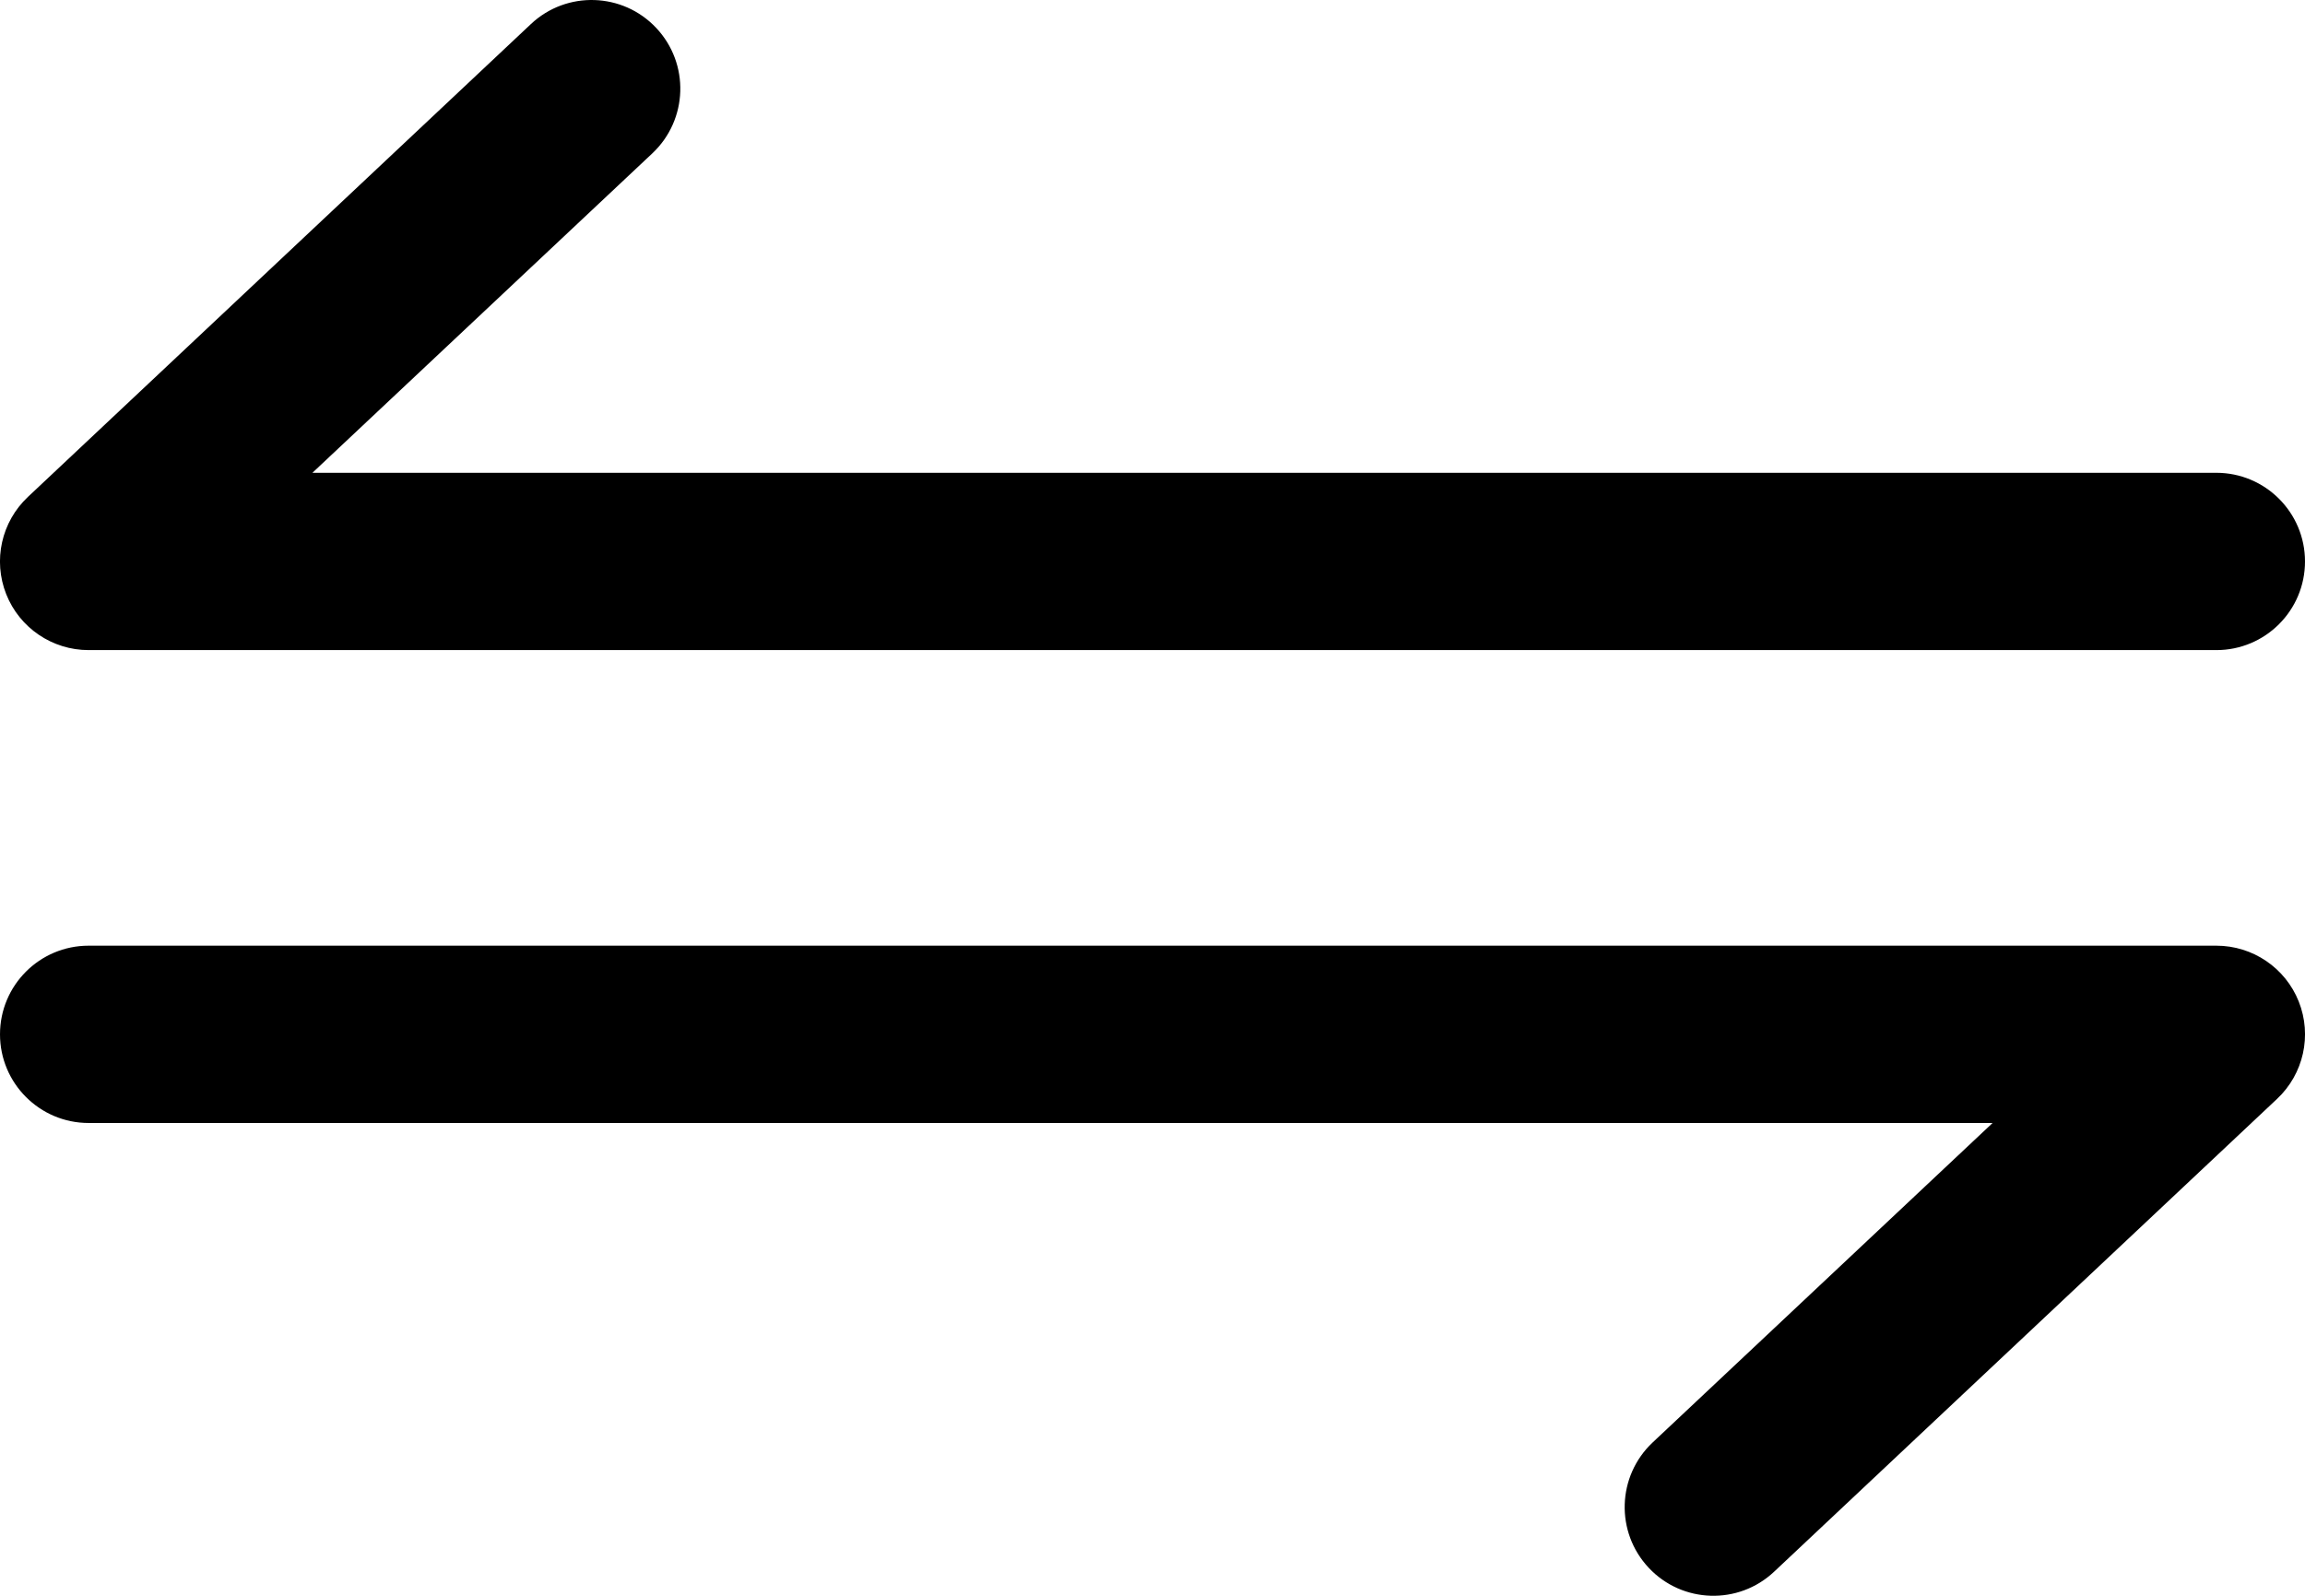
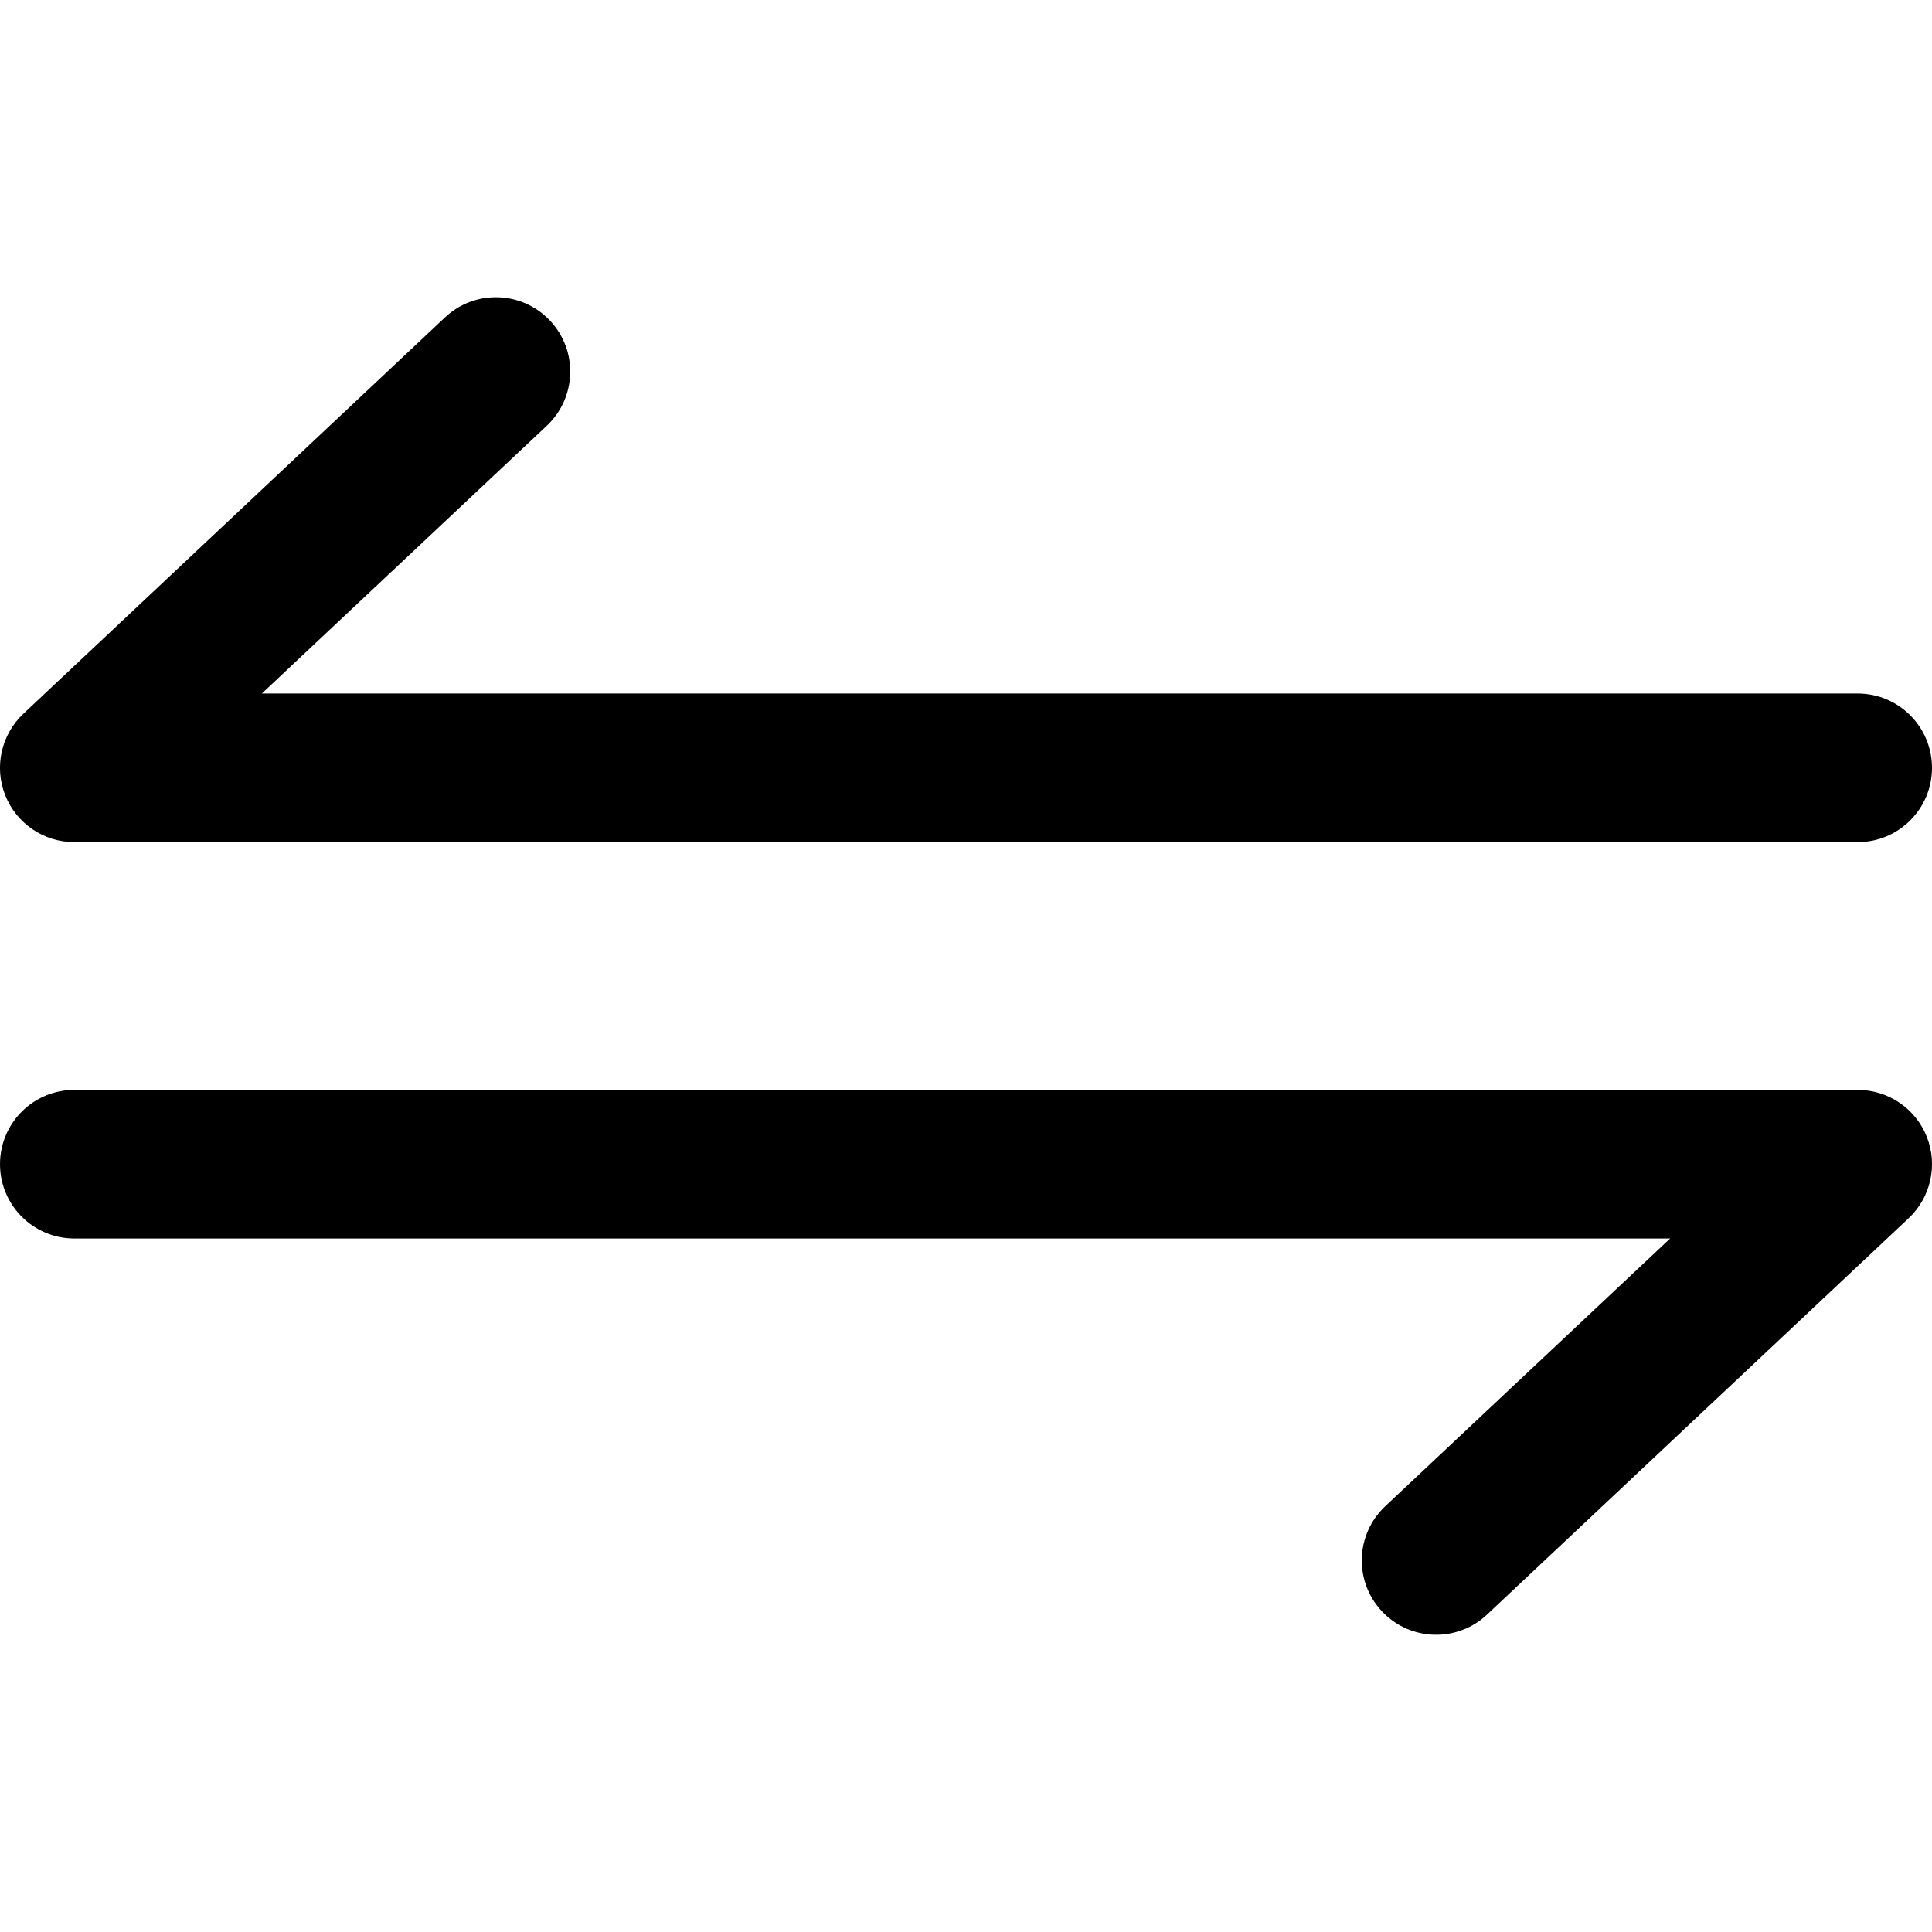
- <svg xmlns="http://www.w3.org/2000/svg" width="26" height="18" viewBox="0 0 26 18">
-   <path fill-rule="evenodd" clip-rule="evenodd" d="M3.62793e-05 11.667C3.62793e-05 11.114 0.448 10.667 1 10.667H25C25.41 10.667 25.779 10.917 25.93 11.298C26.081 11.68 25.984 12.114 25.685 12.395L20.011 17.729C19.609 18.107 18.976 18.087 18.598 17.685C18.219 17.282 18.239 16.65 18.641 16.271L22.476 12.667H1C0.448 12.667 3.62793e-05 12.219 3.62793e-05 11.667Z" />
-   <path fill-rule="evenodd" clip-rule="evenodd" d="M26 6.333C26 6.886 25.552 7.333 25 7.333H1C0.59 7.333 0.221 7.083 0.07 6.702C-0.081 6.32 0.016 5.886 0.315 5.605L5.989 0.271C6.391 -0.107 7.024 -0.087 7.402 0.315C7.781 0.718 7.761 1.35 7.359 1.729L3.524 5.333H25C25.552 5.333 26 5.781 26 6.333Z" />
+ <svg xmlns="http://www.w3.org/2000/svg" width="26" height="26" viewBox="0 0 26 26">
+   <path fill-rule="evenodd" clip-rule="evenodd" d="M3.8147e-05 15.667C3.8147e-05 15.114 0.448 14.667 1 14.667H25C25.41 14.667 25.779 14.917 25.93 15.298C26.081 15.68 25.984 16.114 25.685 16.395L20.011 21.729C19.609 22.107 18.976 22.087 18.598 21.685C18.219 21.282 18.239 20.65 18.641 20.271L22.476 16.667H1C0.448 16.667 3.8147e-05 16.219 3.8147e-05 15.667Z" />
+   <path fill-rule="evenodd" clip-rule="evenodd" d="M26 10.333C26 10.886 25.552 11.333 25 11.333H1C0.59 11.333 0.221 11.083 0.07 10.702C-0.081 10.32 0.016 9.886 0.315 9.605L5.989 4.271C6.391 3.893 7.024 3.913 7.402 4.315C7.781 4.718 7.761 5.35 7.359 5.729L3.524 9.333H25C25.552 9.333 26 9.781 26 10.333Z" />
</svg>
